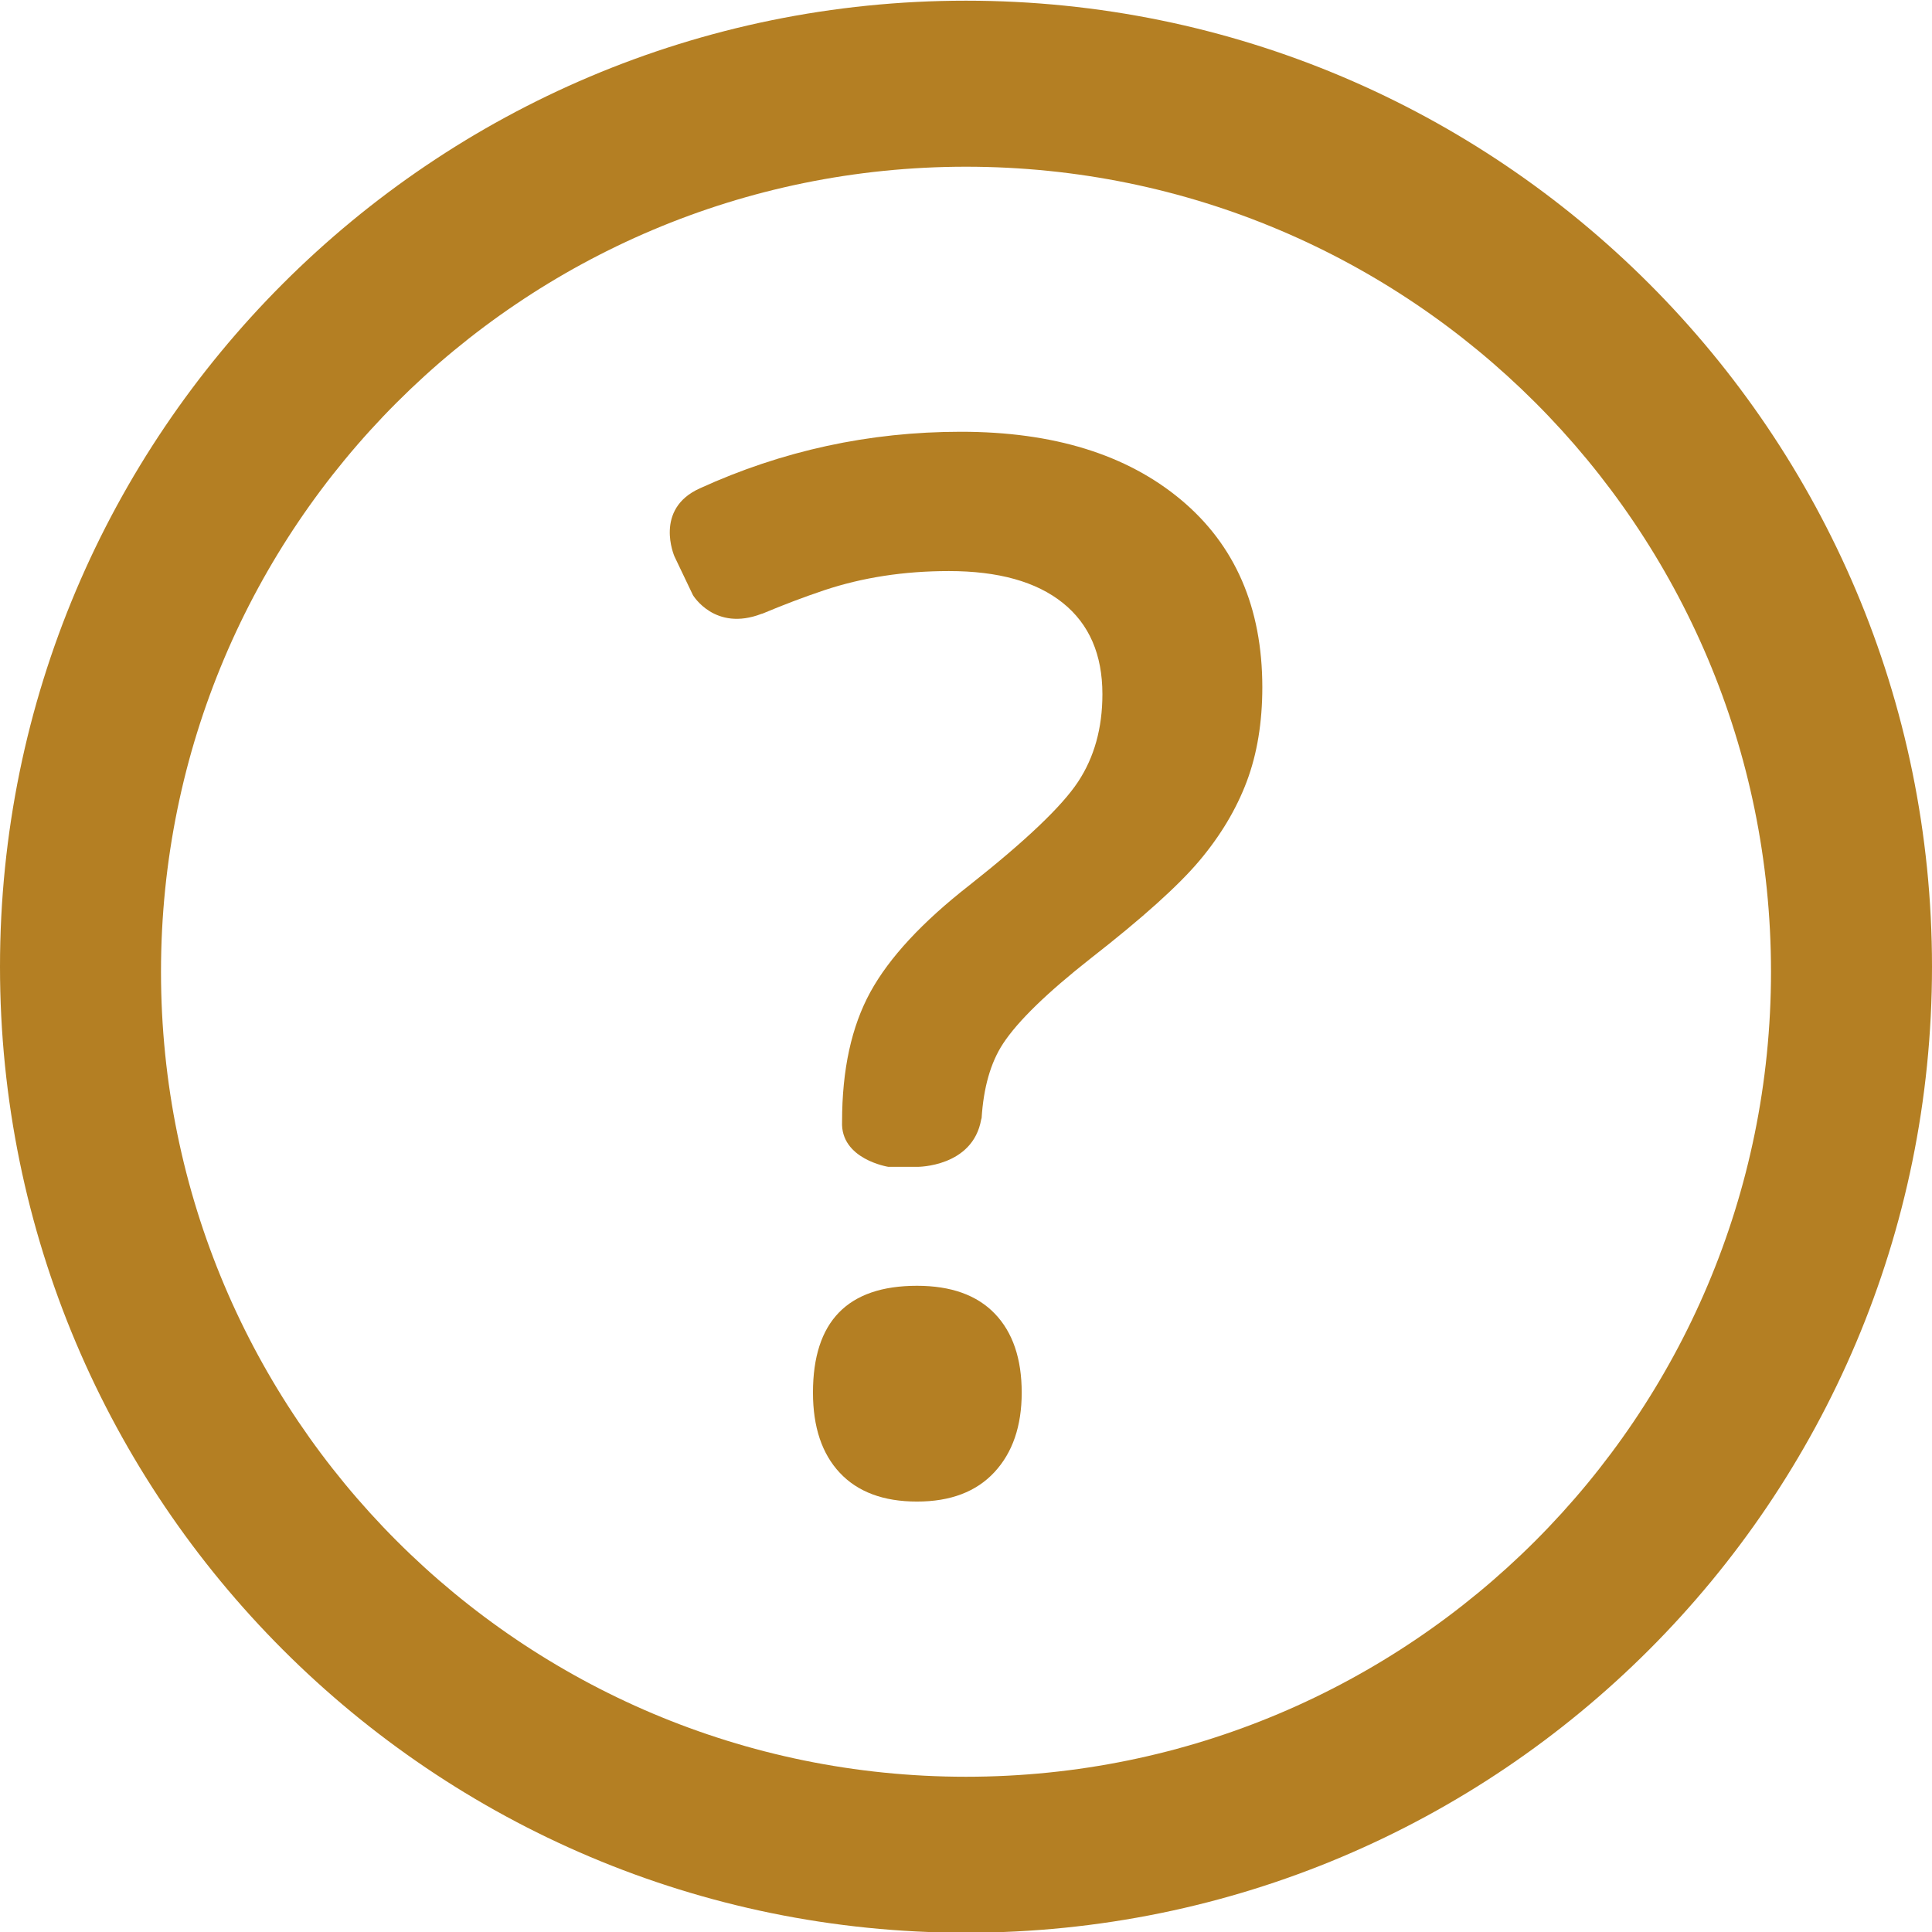
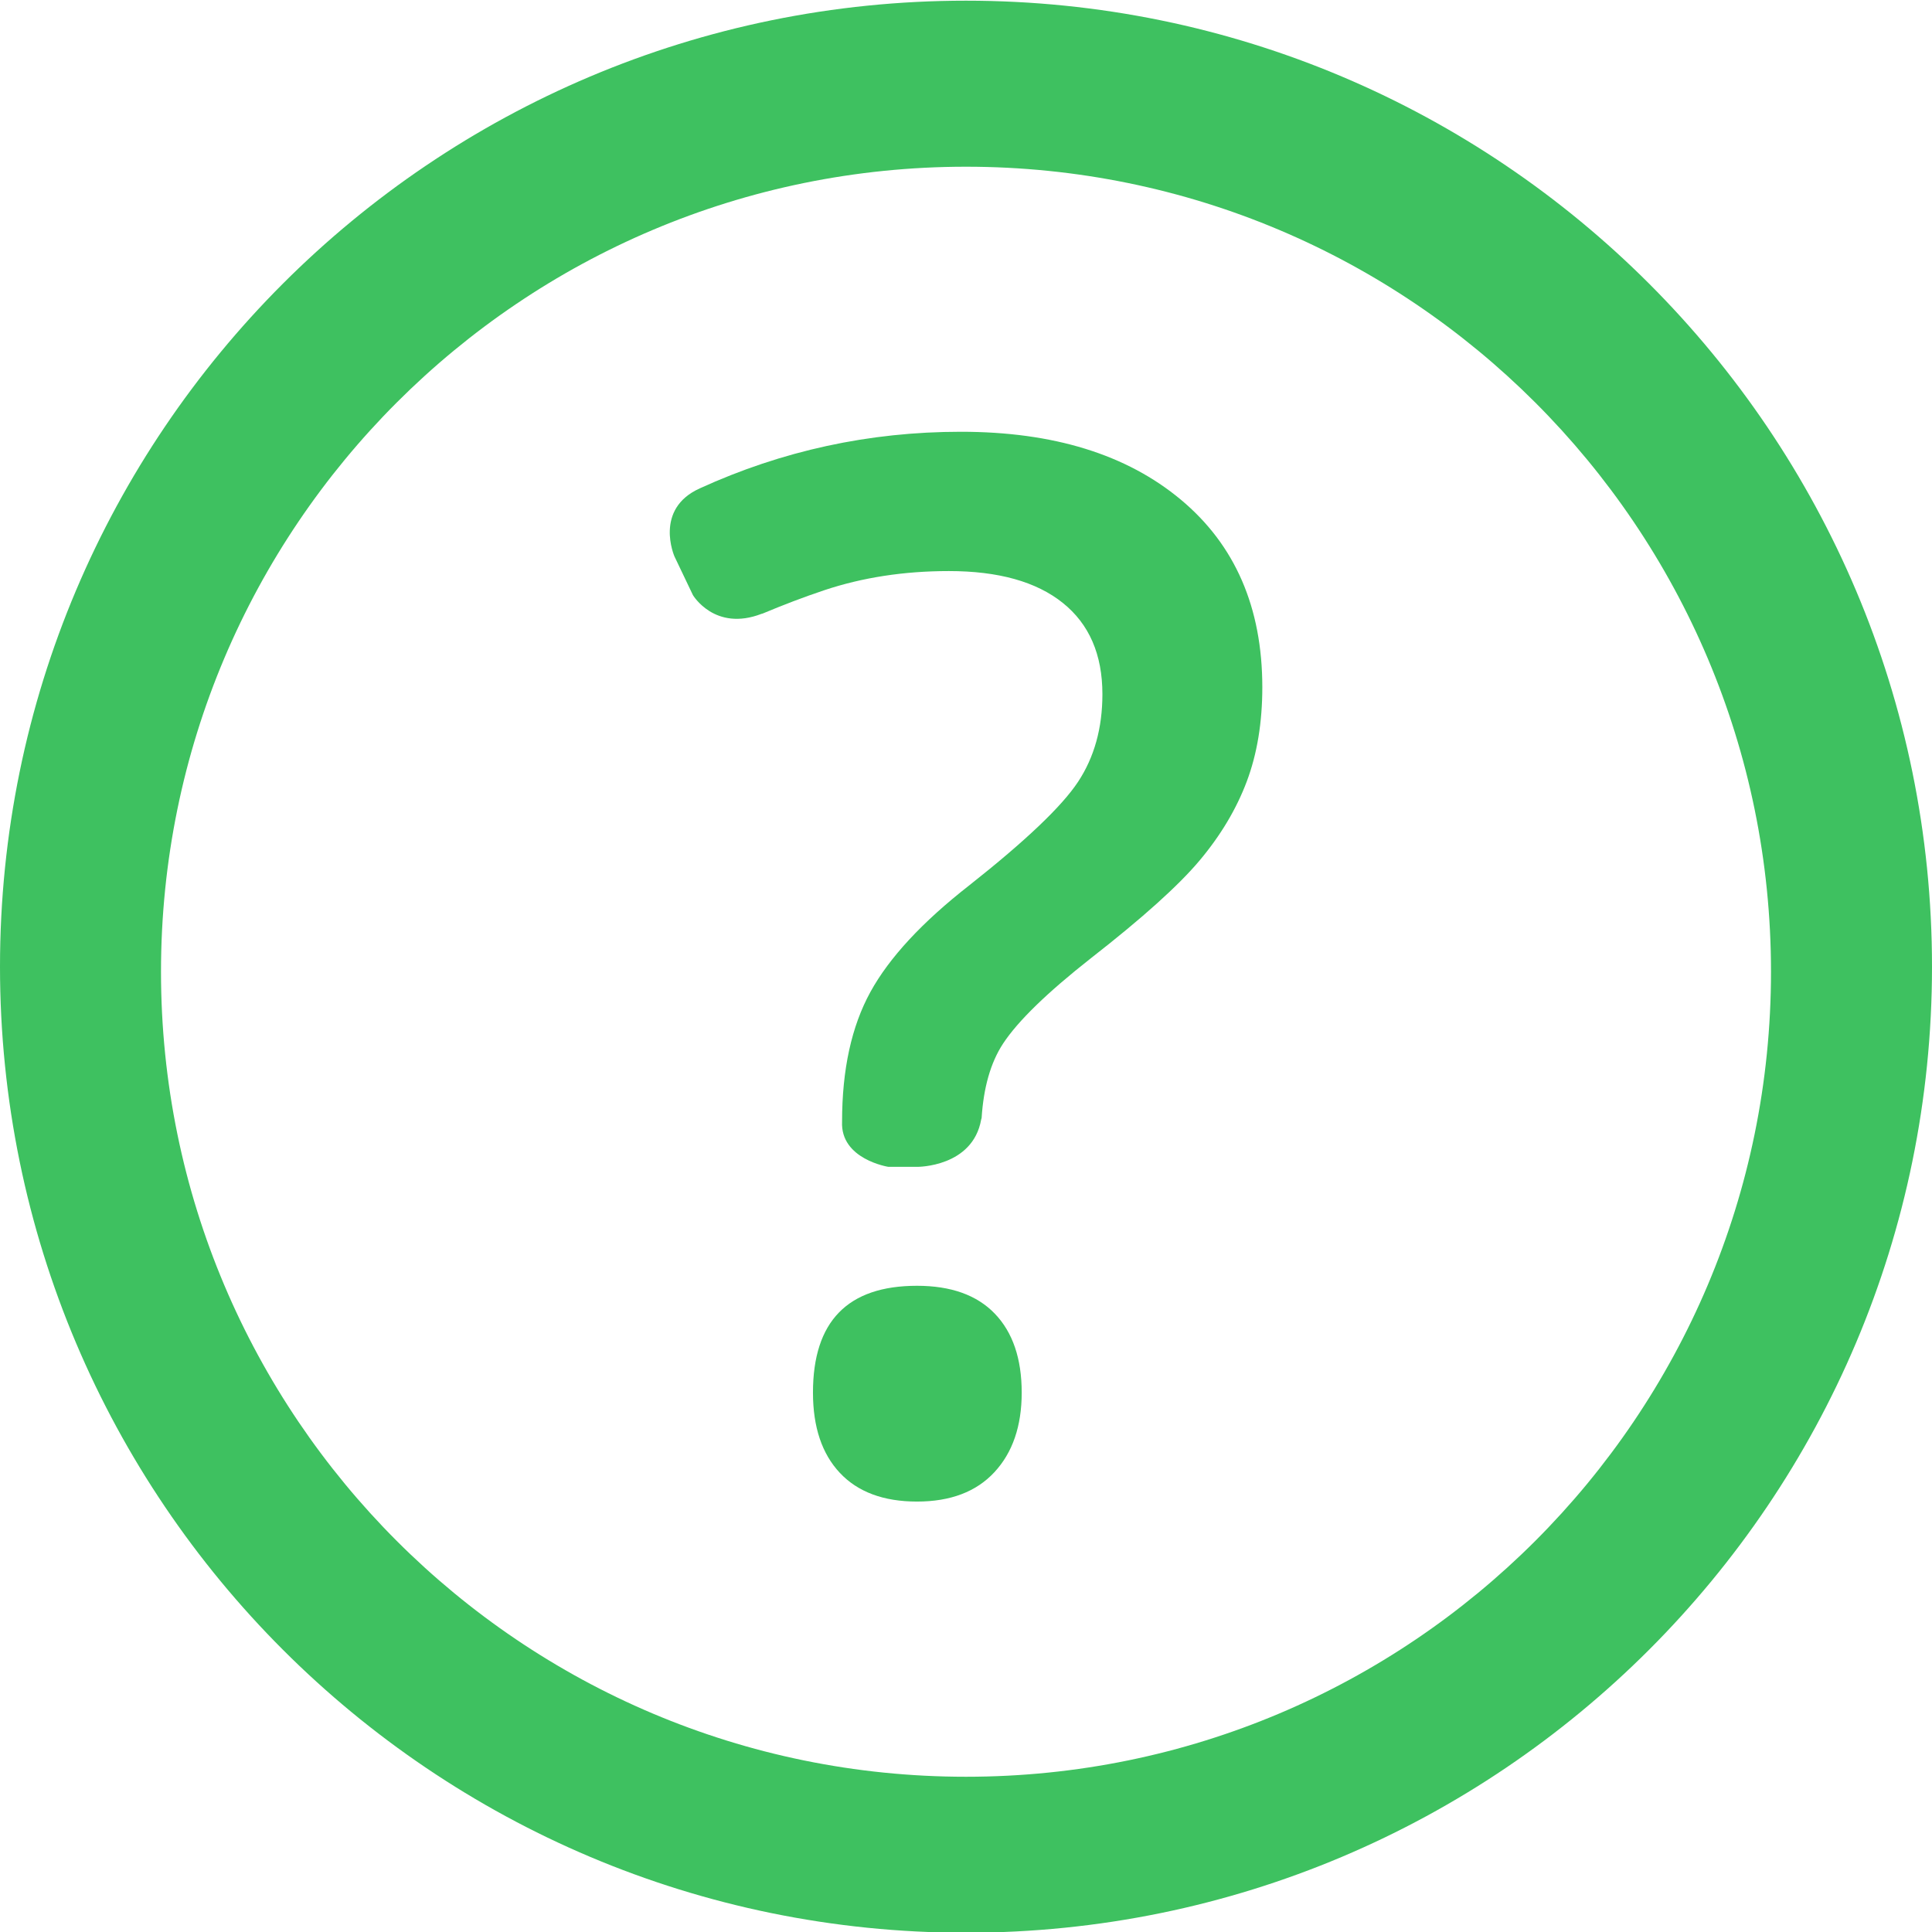
<svg xmlns="http://www.w3.org/2000/svg" enable-background="new 0 0 48 48" height="48px" id="Layer_1" version="1.1" viewBox="0 0 48 48" width="48px" xml:space="preserve">
  <g>
-     <path d="M24,0.017c-13.255,0-24,10.745-24,24s10.745,24.001,24,24.001s24-10.746,24-24.001S37.255,0.017,24,0.017z    M24,44.143c-11.046,0-20-8.955-20-20.001s8.954-20,20-20s20,8.954,20,20S35.046,44.143,24,44.143z" fill="rgb(180,127,35)" />
+     <path d="M24,0.017c-13.255,0-24,10.745-24,24s10.745,24.001,24,24.001s24-10.746,24-24.001S37.255,0.017,24,0.017z    M24,44.143c-11.046,0-20-8.955-20-20.001s8.954-20,20-20s20,8.954,20,20S35.046,44.143,24,44.143z" fill="#3EC160" />
    <g>
-       <path d="M22.782,31.945c-1.723,0-2.584,0.885-2.584,2.654c0,0.855,0.223,1.52,0.668,1.994s1.084,0.713,1.916,0.713    c0.833,0,1.473-0.244,1.924-0.73s0.678-1.145,0.678-1.977c0-0.844-0.223-1.498-0.668-1.961S23.626,31.945,22.782,31.945z" fill="rgb(180,127,35)" />
-       <path d="M29.339,12.415c-1.348-1.125-3.17-1.688-5.466-1.688c-2.283,0-4.443,0.473-6.486,1.406    c-1.146,0.516-0.632,1.686-0.63,1.692l0.458,0.959c0,0,0.541,0.917,1.707,0.466c0.012-0.004,0.016-0.002,0.027-0.007    c0.504-0.211,1.014-0.407,1.532-0.58c0.949-0.316,1.98-0.475,3.094-0.475c1.23,0,2.173,0.264,2.83,0.791s0.984,1.283,0.984,2.268    c0,0.844-0.203,1.57-0.607,2.18s-1.303,1.465-2.697,2.566c-1.171,0.914-1.992,1.799-2.461,2.654    c-0.469,0.856-0.703,1.929-0.703,3.218c-0.045,0.938,1.15,1.125,1.15,1.125h0.722c0,0,1.374,0.008,1.584-1.176    c0.003-0.016,0.008-0.021,0.011-0.037c0.048-0.75,0.22-1.371,0.531-1.846c0.369-0.563,1.1-1.272,2.189-2.128    c1.277-0.996,2.176-1.805,2.697-2.426s0.912-1.274,1.17-1.96s0.387-1.468,0.387-2.347C31.36,15.093,30.687,13.54,29.339,12.415z" fill="rgb(180,127,35)" />
+       <path d="M22.782,31.945c-1.723,0-2.584,0.885-2.584,2.654c0,0.855,0.223,1.52,0.668,1.994s1.084,0.713,1.916,0.713    c0.833,0,1.473-0.244,1.924-0.73s0.678-1.145,0.678-1.977c0-0.844-0.223-1.498-0.668-1.961S23.626,31.945,22.782,31.945z" fill="#3EC160" />
+       <path d="M29.339,12.415c-1.348-1.125-3.17-1.688-5.466-1.688c-2.283,0-4.443,0.473-6.486,1.406    c-1.146,0.516-0.632,1.686-0.63,1.692l0.458,0.959c0,0,0.541,0.917,1.707,0.466c0.012-0.004,0.016-0.002,0.027-0.007    c0.504-0.211,1.014-0.407,1.532-0.58c0.949-0.316,1.98-0.475,3.094-0.475c1.23,0,2.173,0.264,2.83,0.791s0.984,1.283,0.984,2.268    c0,0.844-0.203,1.57-0.607,2.18s-1.303,1.465-2.697,2.566c-1.171,0.914-1.992,1.799-2.461,2.654    c-0.469,0.856-0.703,1.929-0.703,3.218c-0.045,0.938,1.15,1.125,1.15,1.125h0.722c0,0,1.374,0.008,1.584-1.176    c0.003-0.016,0.008-0.021,0.011-0.037c0.048-0.75,0.22-1.371,0.531-1.846c0.369-0.563,1.1-1.272,2.189-2.128    c1.277-0.996,2.176-1.805,2.697-2.426s0.912-1.274,1.17-1.96s0.387-1.468,0.387-2.347C31.36,15.093,30.687,13.54,29.339,12.415z" fill="#3EC160" />
    </g>
  </g>
</svg>
